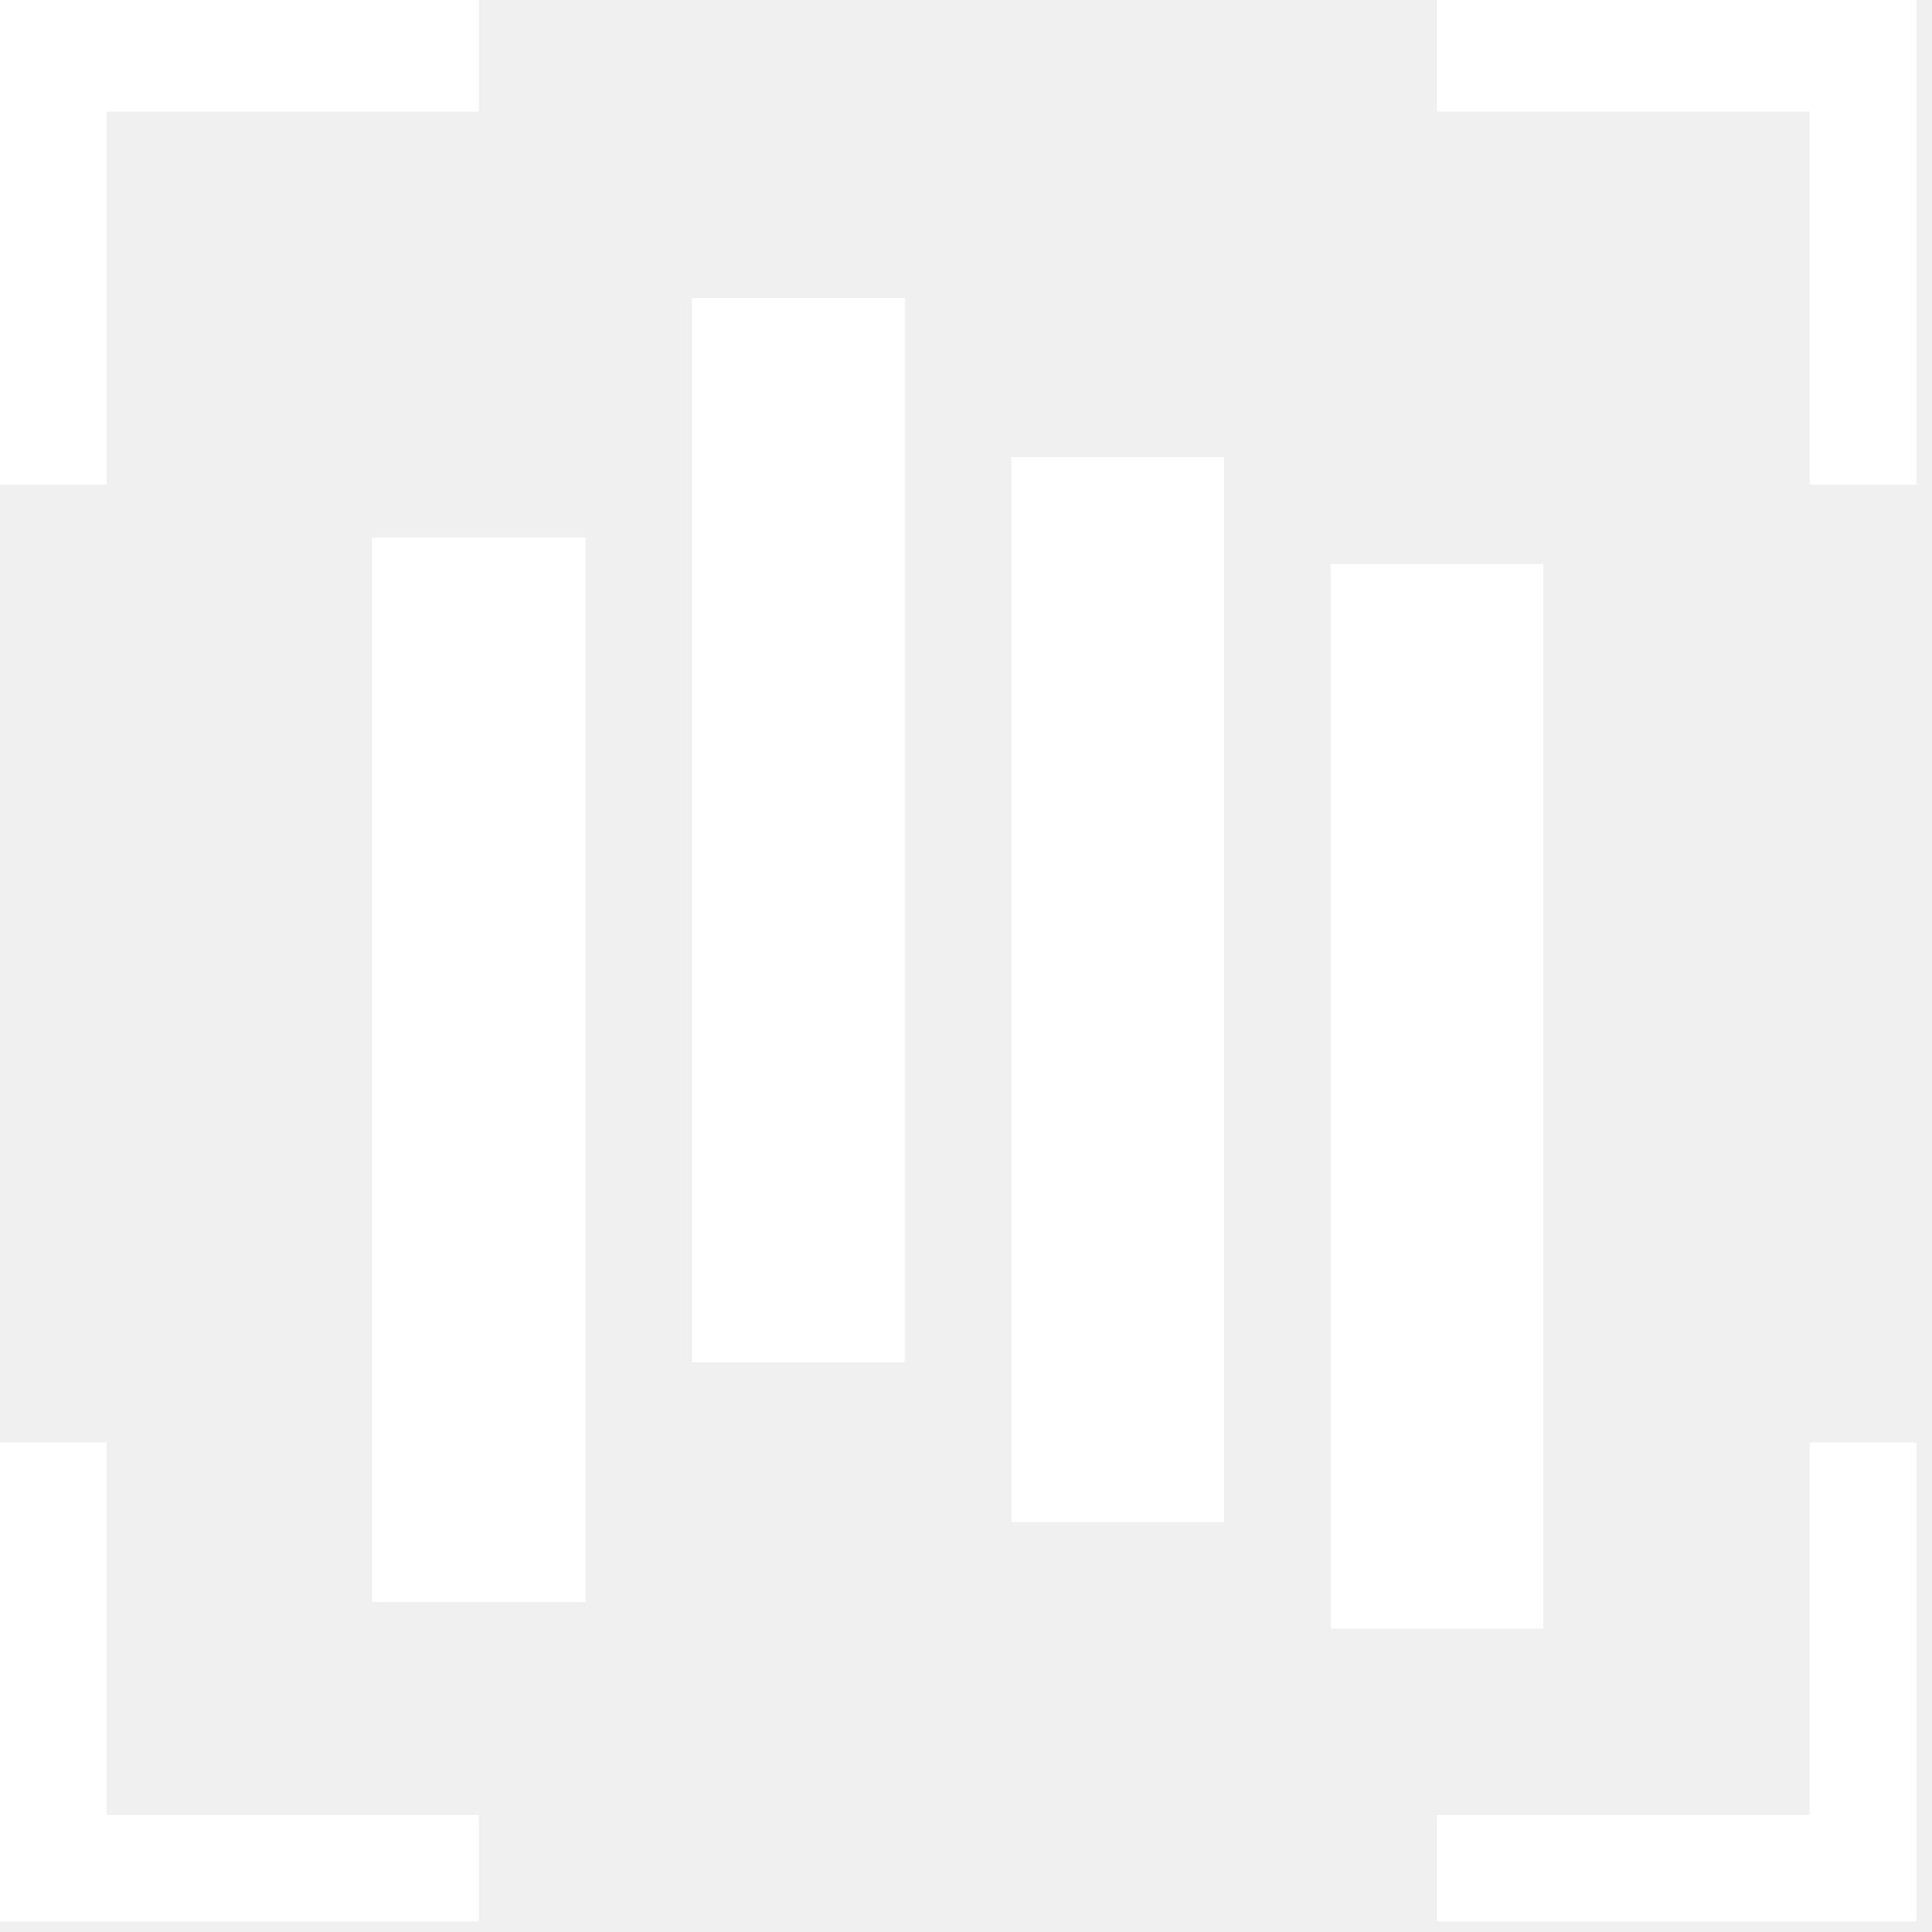
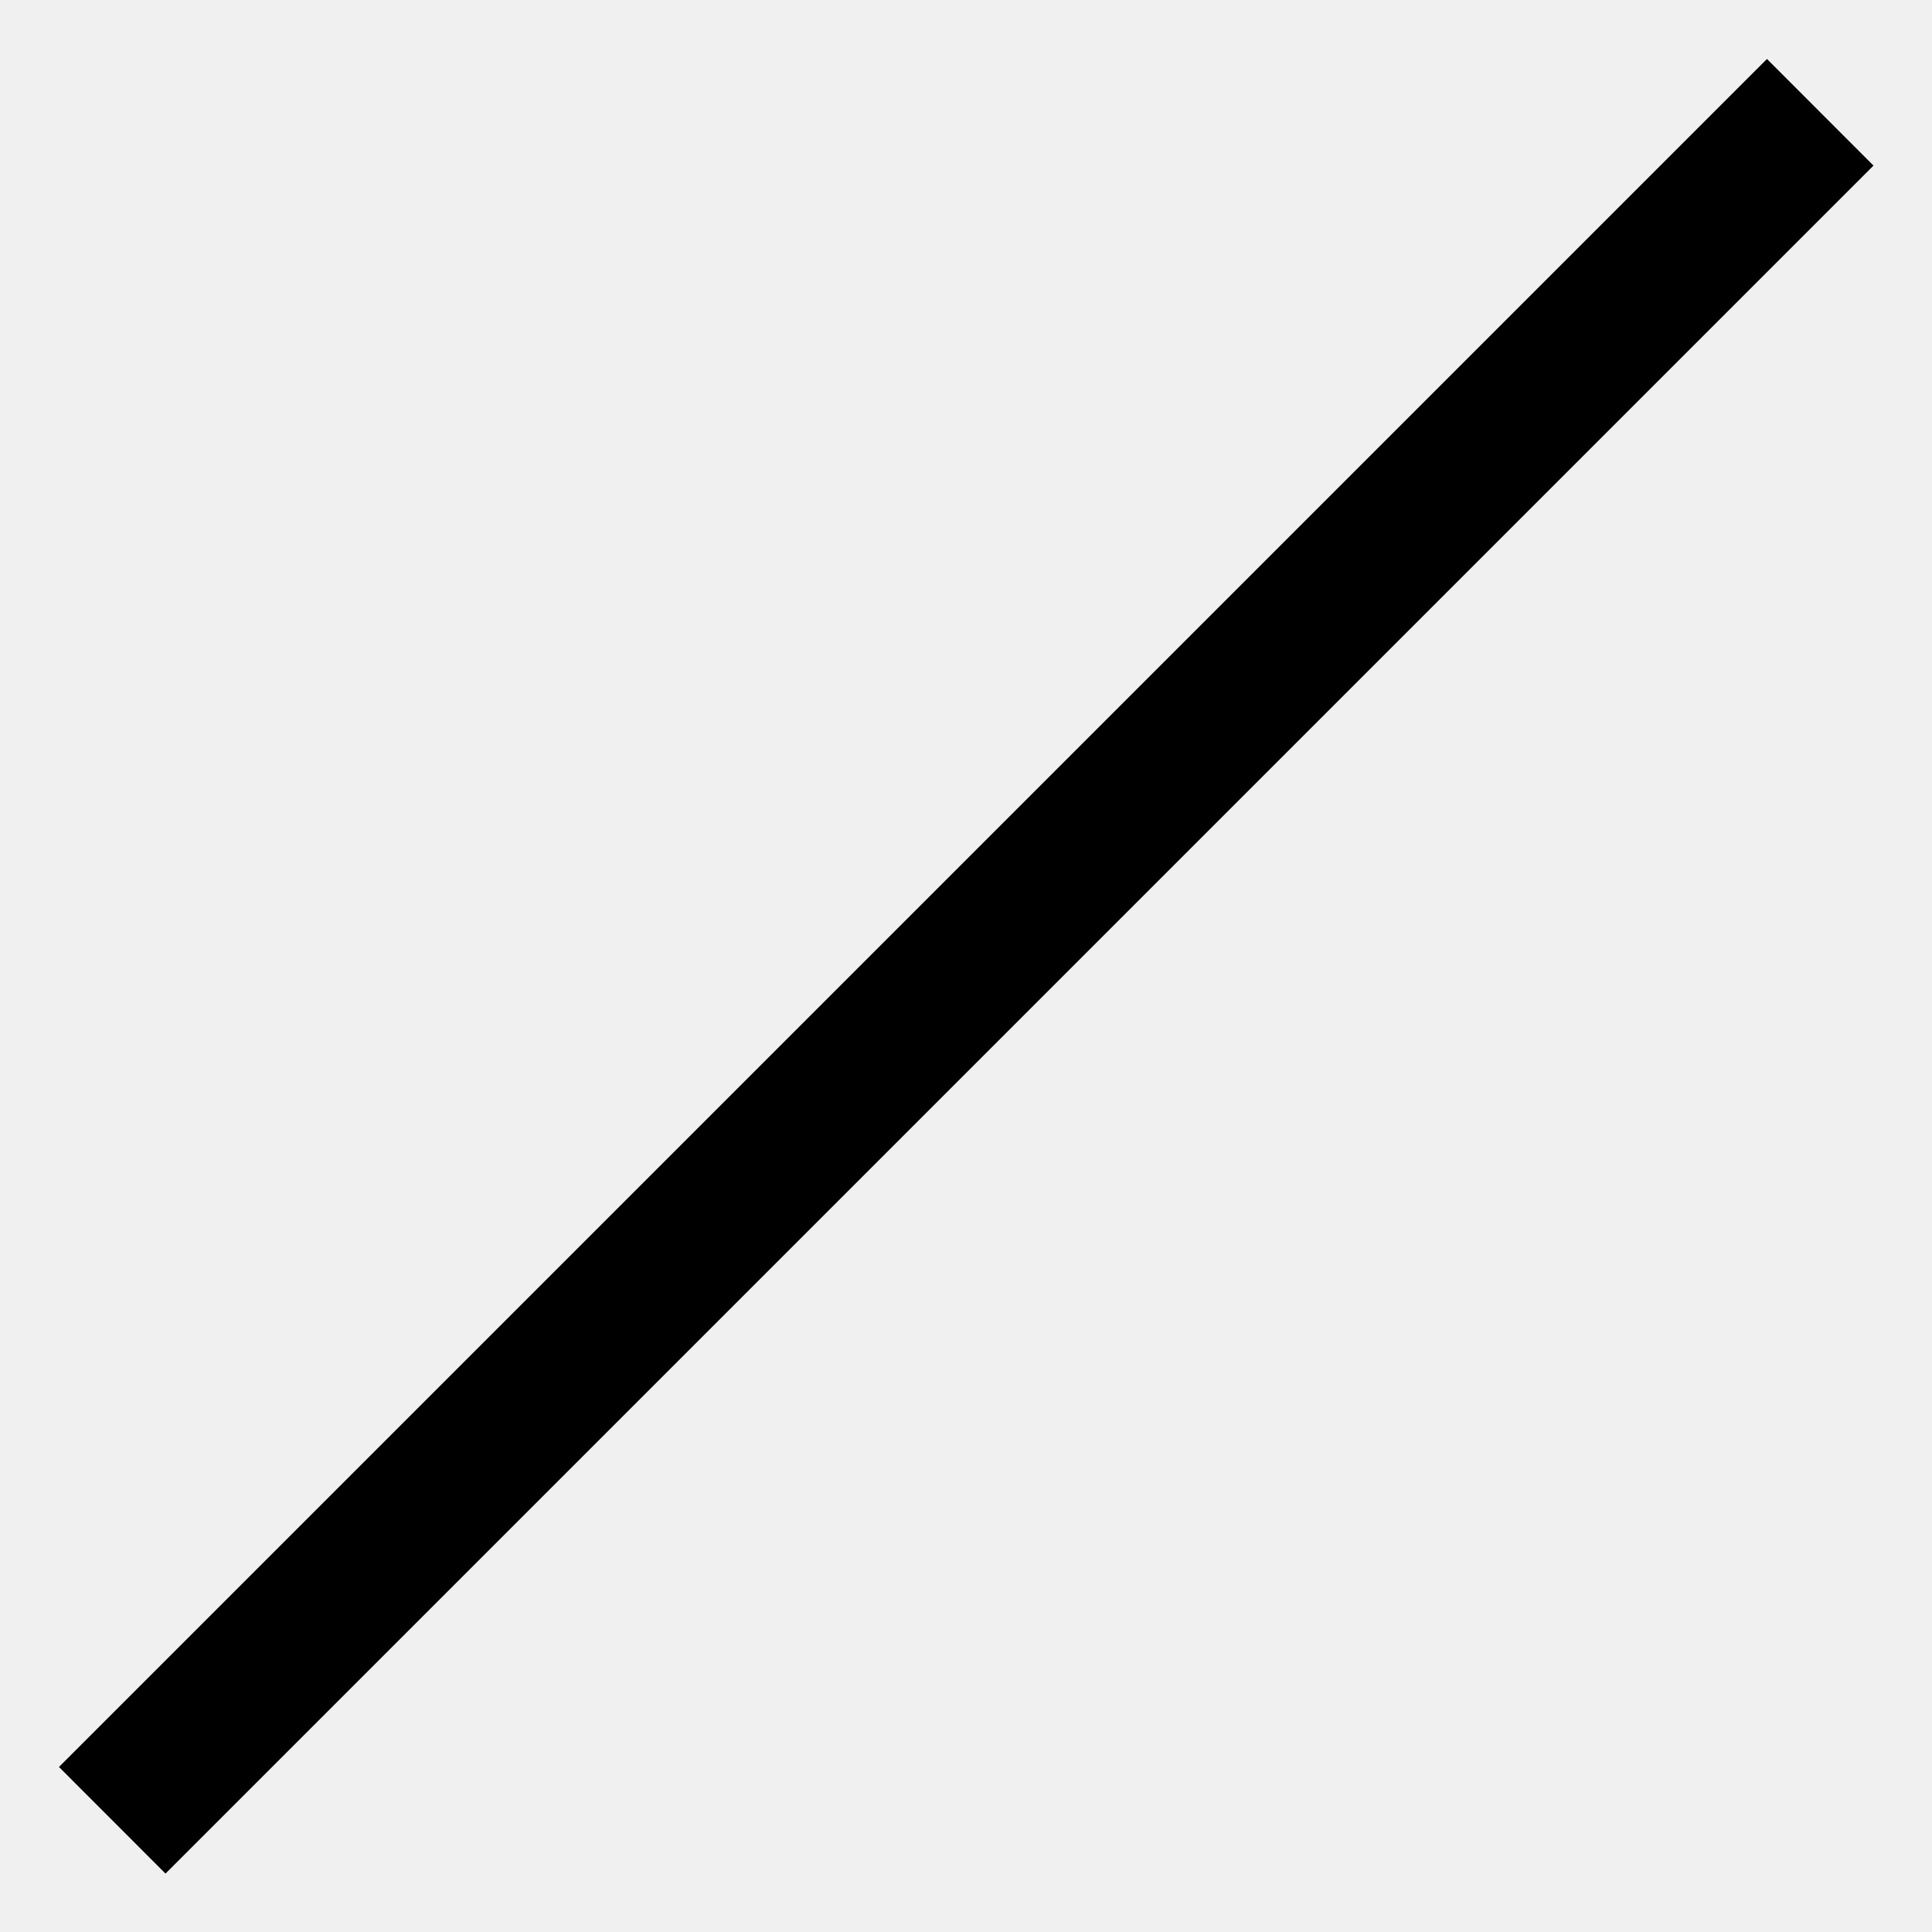
- <svg xmlns="http://www.w3.org/2000/svg" version="1.1" width="18px" height="18px">
-   <g transform="matrix(1 0 0 1 -2787 -82 )">
-     <path d="M 0.992 4.512  L 0.992 1.041  L 4.463 1.041  L 4.463 0  L 0 0  L 0 4.512  L 0.992 4.512  Z M 16.86 13.438  L 16.86 16.909  L 13.388 16.909  L 13.388 17.901  L 17.851 17.901  L 17.851 13.438  L 16.86 13.438  Z M 17.851 0  L 16.86 0  L 13.388 0  L 13.388 1.041  L 16.86 1.041  L 16.86 4.512  L 17.851 4.512  L 17.851 0  Z M 0.992 16.909  L 0.992 13.438  L 0 13.438  L 0 17.901  L 4.463 17.901  L 4.463 16.909  L 0.992 16.909  Z M 3.471 14.926  L 3.471 5.008  L 5.455 5.008  L 5.455 14.926  L 3.471 14.926  Z M 6.446 12.694  L 6.446 2.777  L 8.43 2.777  L 8.43 12.694  L 6.446 12.694  Z M 9.421 14.182  L 9.421 4.264  L 11.405 4.264  L 11.405 14.182  L 9.421 14.182  Z M 12.397 15.174  L 12.397 5.256  L 14.38 5.256  L 14.38 15.174  L 12.397 15.174  Z " fill-rule="nonzero" fill="#ffffff" stroke="none" transform="matrix(1 0 0 1 2787 82 )" />
+ <svg xmlns="http://www.w3.org/2000/svg" version="1.1" width="21px" height="21px">
+   <g transform="matrix(1 0 0 1 -15 -111 )">
+     <path d="M 1.799 20.365  L 0.641 19.206  L 19.206 0.641  L 20.364 1.8  L 1.799 20.365  Z " fill-rule="nonzero" fill="#000000" stroke="none" transform="matrix(1 0 0 1 15 111 )" />
  </g>
</svg>
